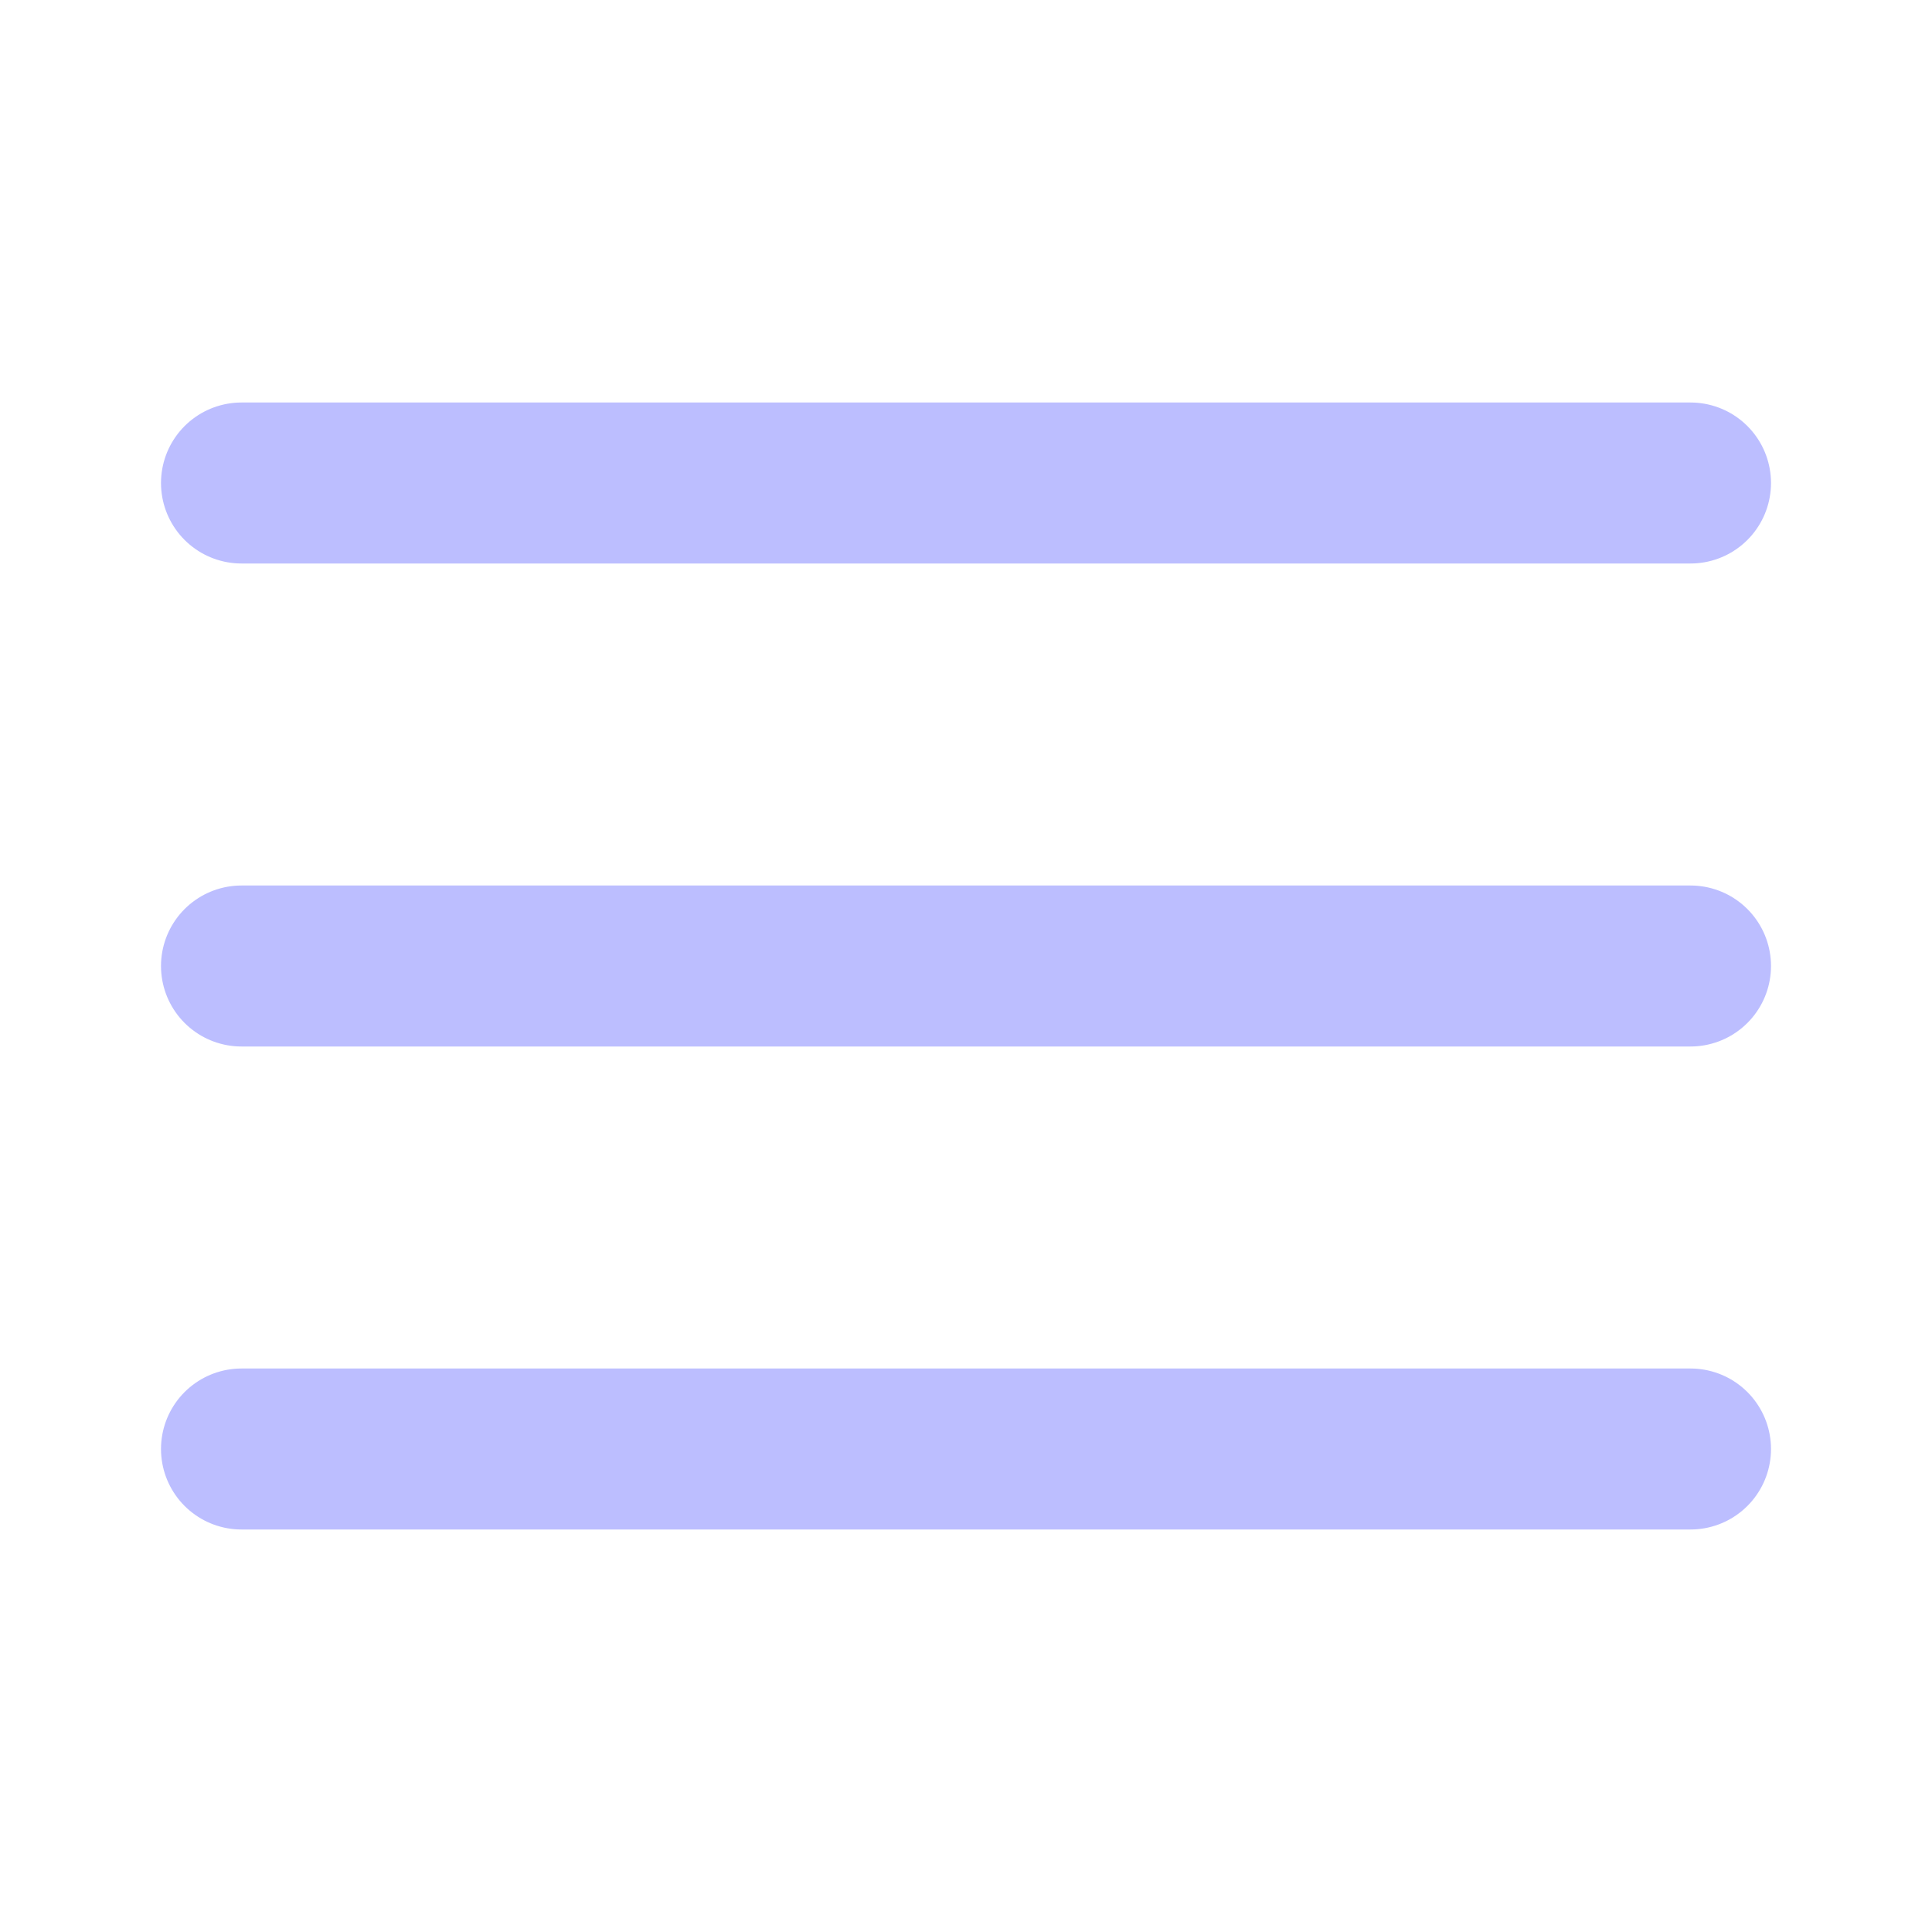
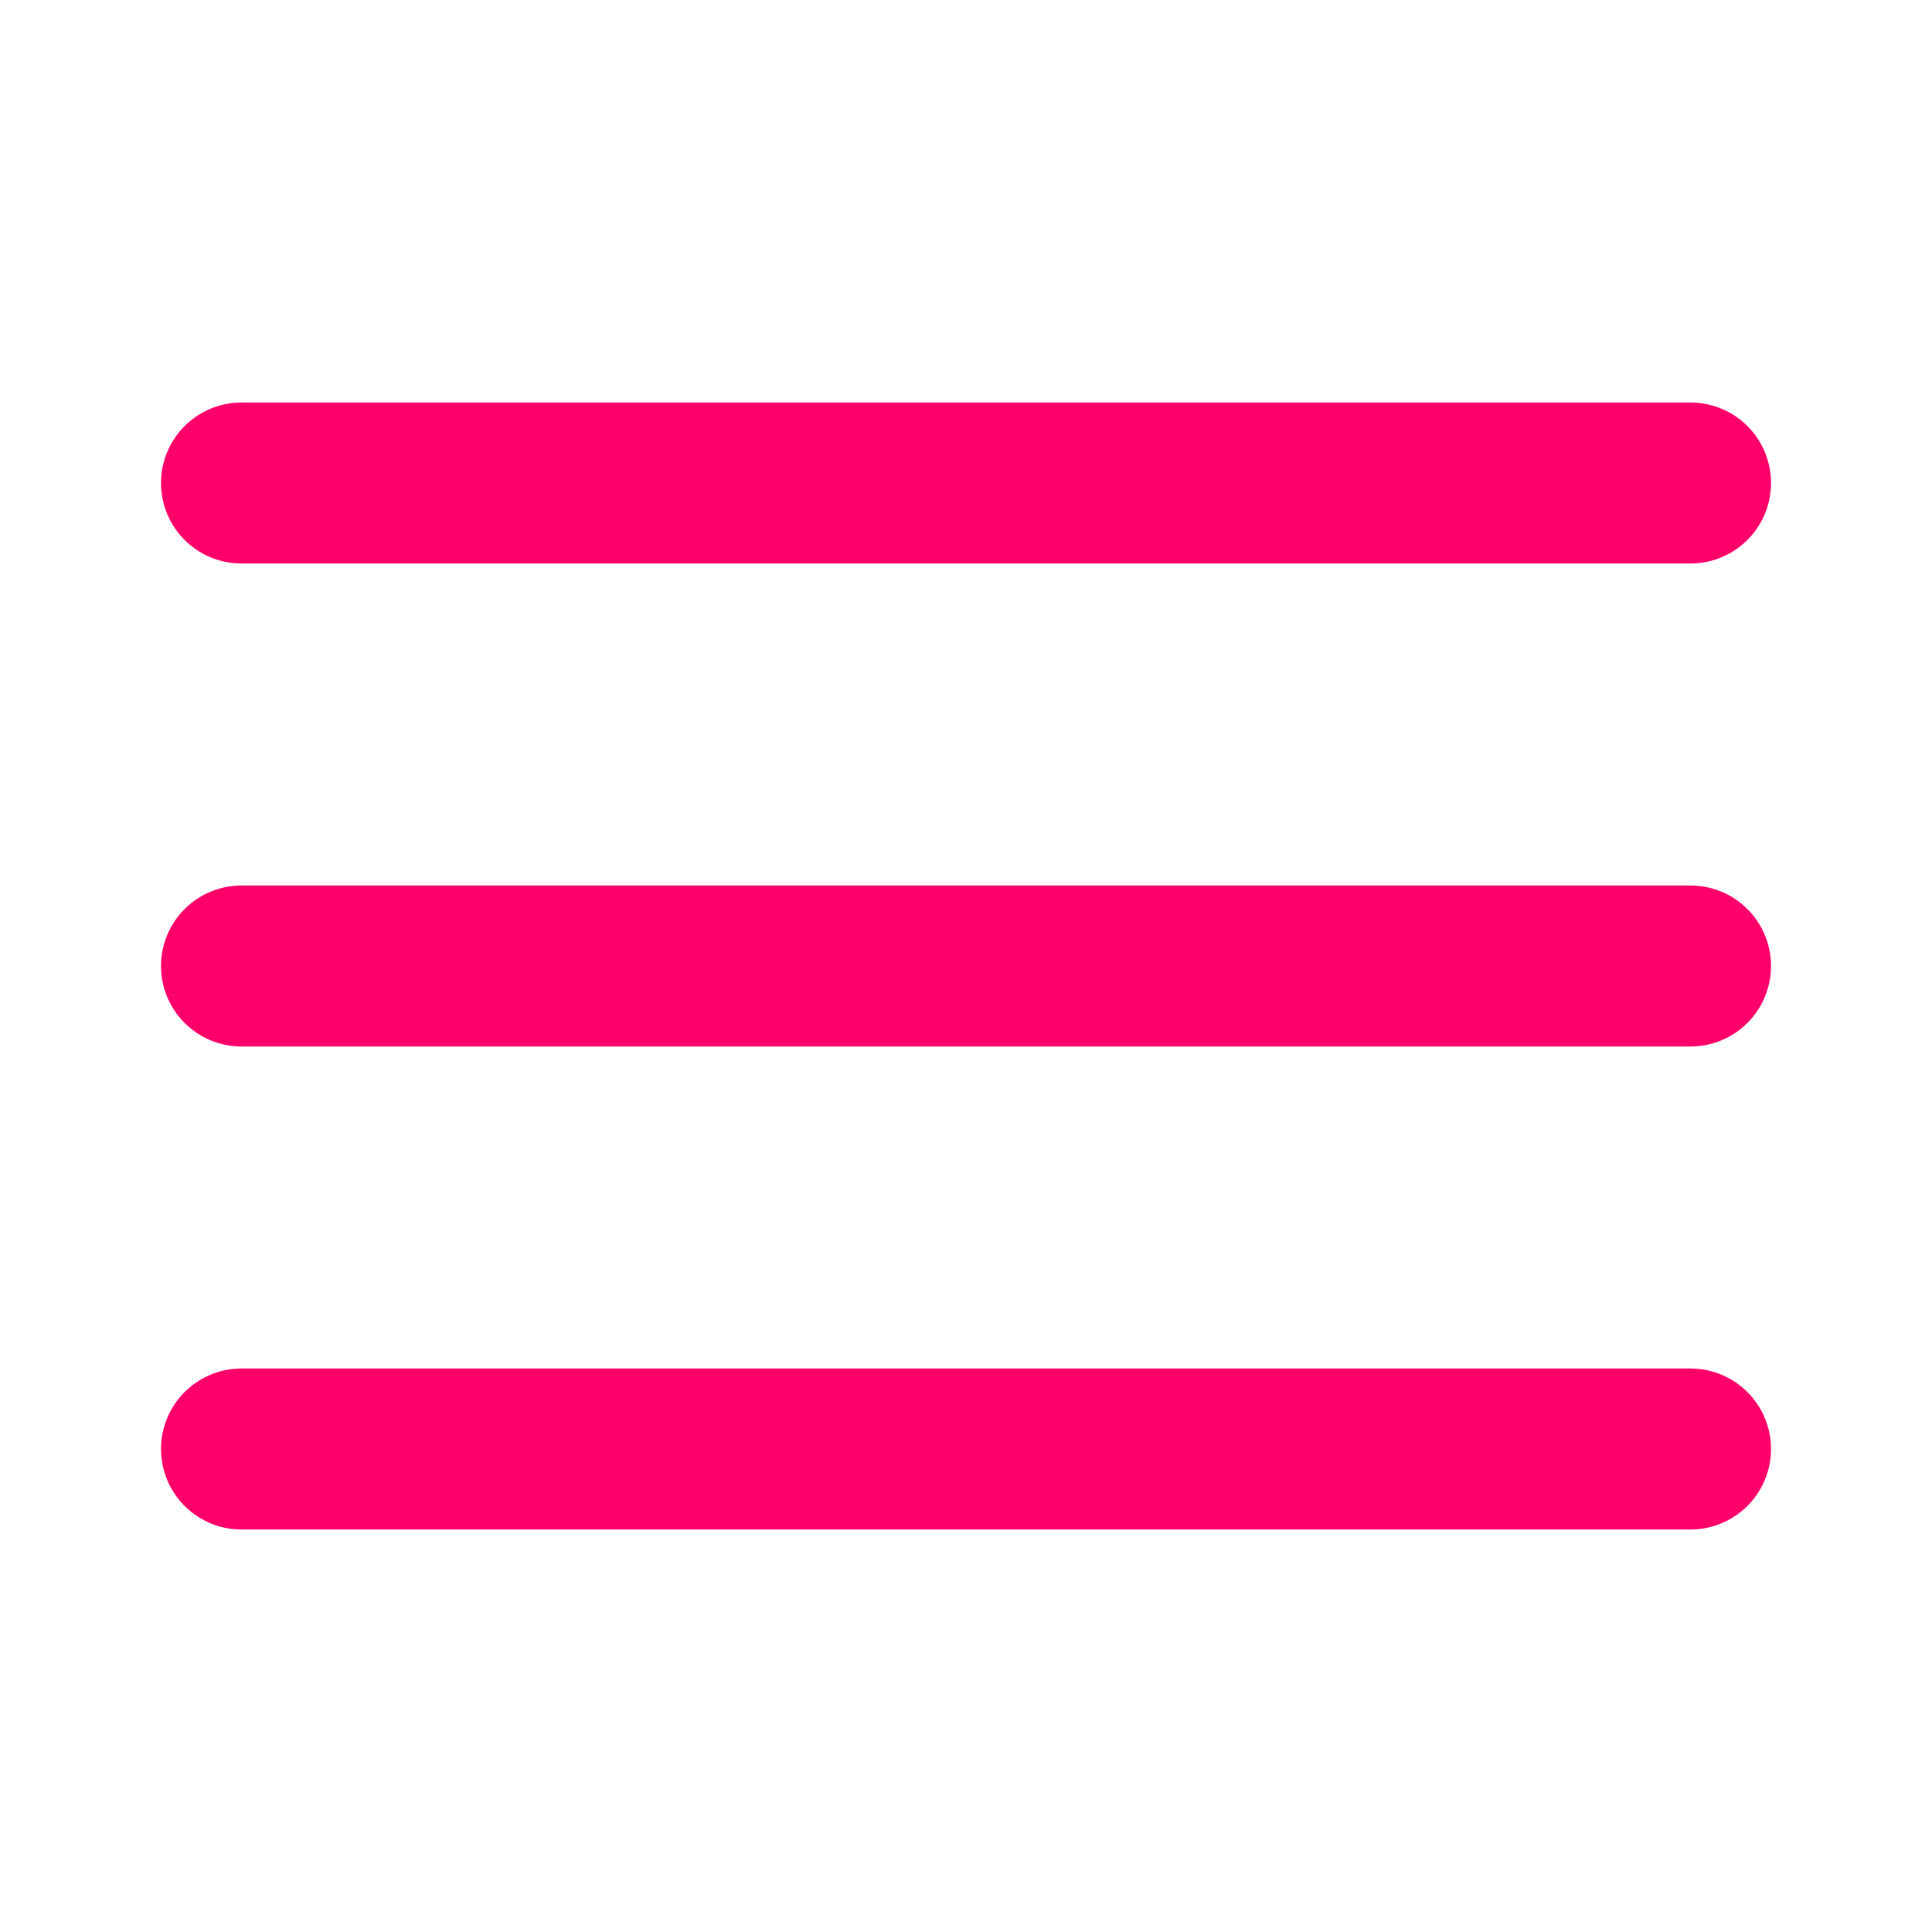
- <svg xmlns="http://www.w3.org/2000/svg" width="24" height="24" viewBox="0 0 24 24" fill="none" stroke="#bcbeff" stroke-width="2" stroke-linecap="round" stroke-linejoin="round" class="feather feather-menu">
+ <svg xmlns="http://www.w3.org/2000/svg" width="24" height="24" viewBox="0 0 24 24" fill="none" stroke="#ff006a" stroke-width="2" stroke-linecap="round" stroke-linejoin="round" class="feather feather-menu">
  <line x1="3" y1="12" x2="21" y2="12" />
  <line x1="3" y1="6" x2="21" y2="6" />
  <line x1="3" y1="18" x2="21" y2="18" />
</svg>
